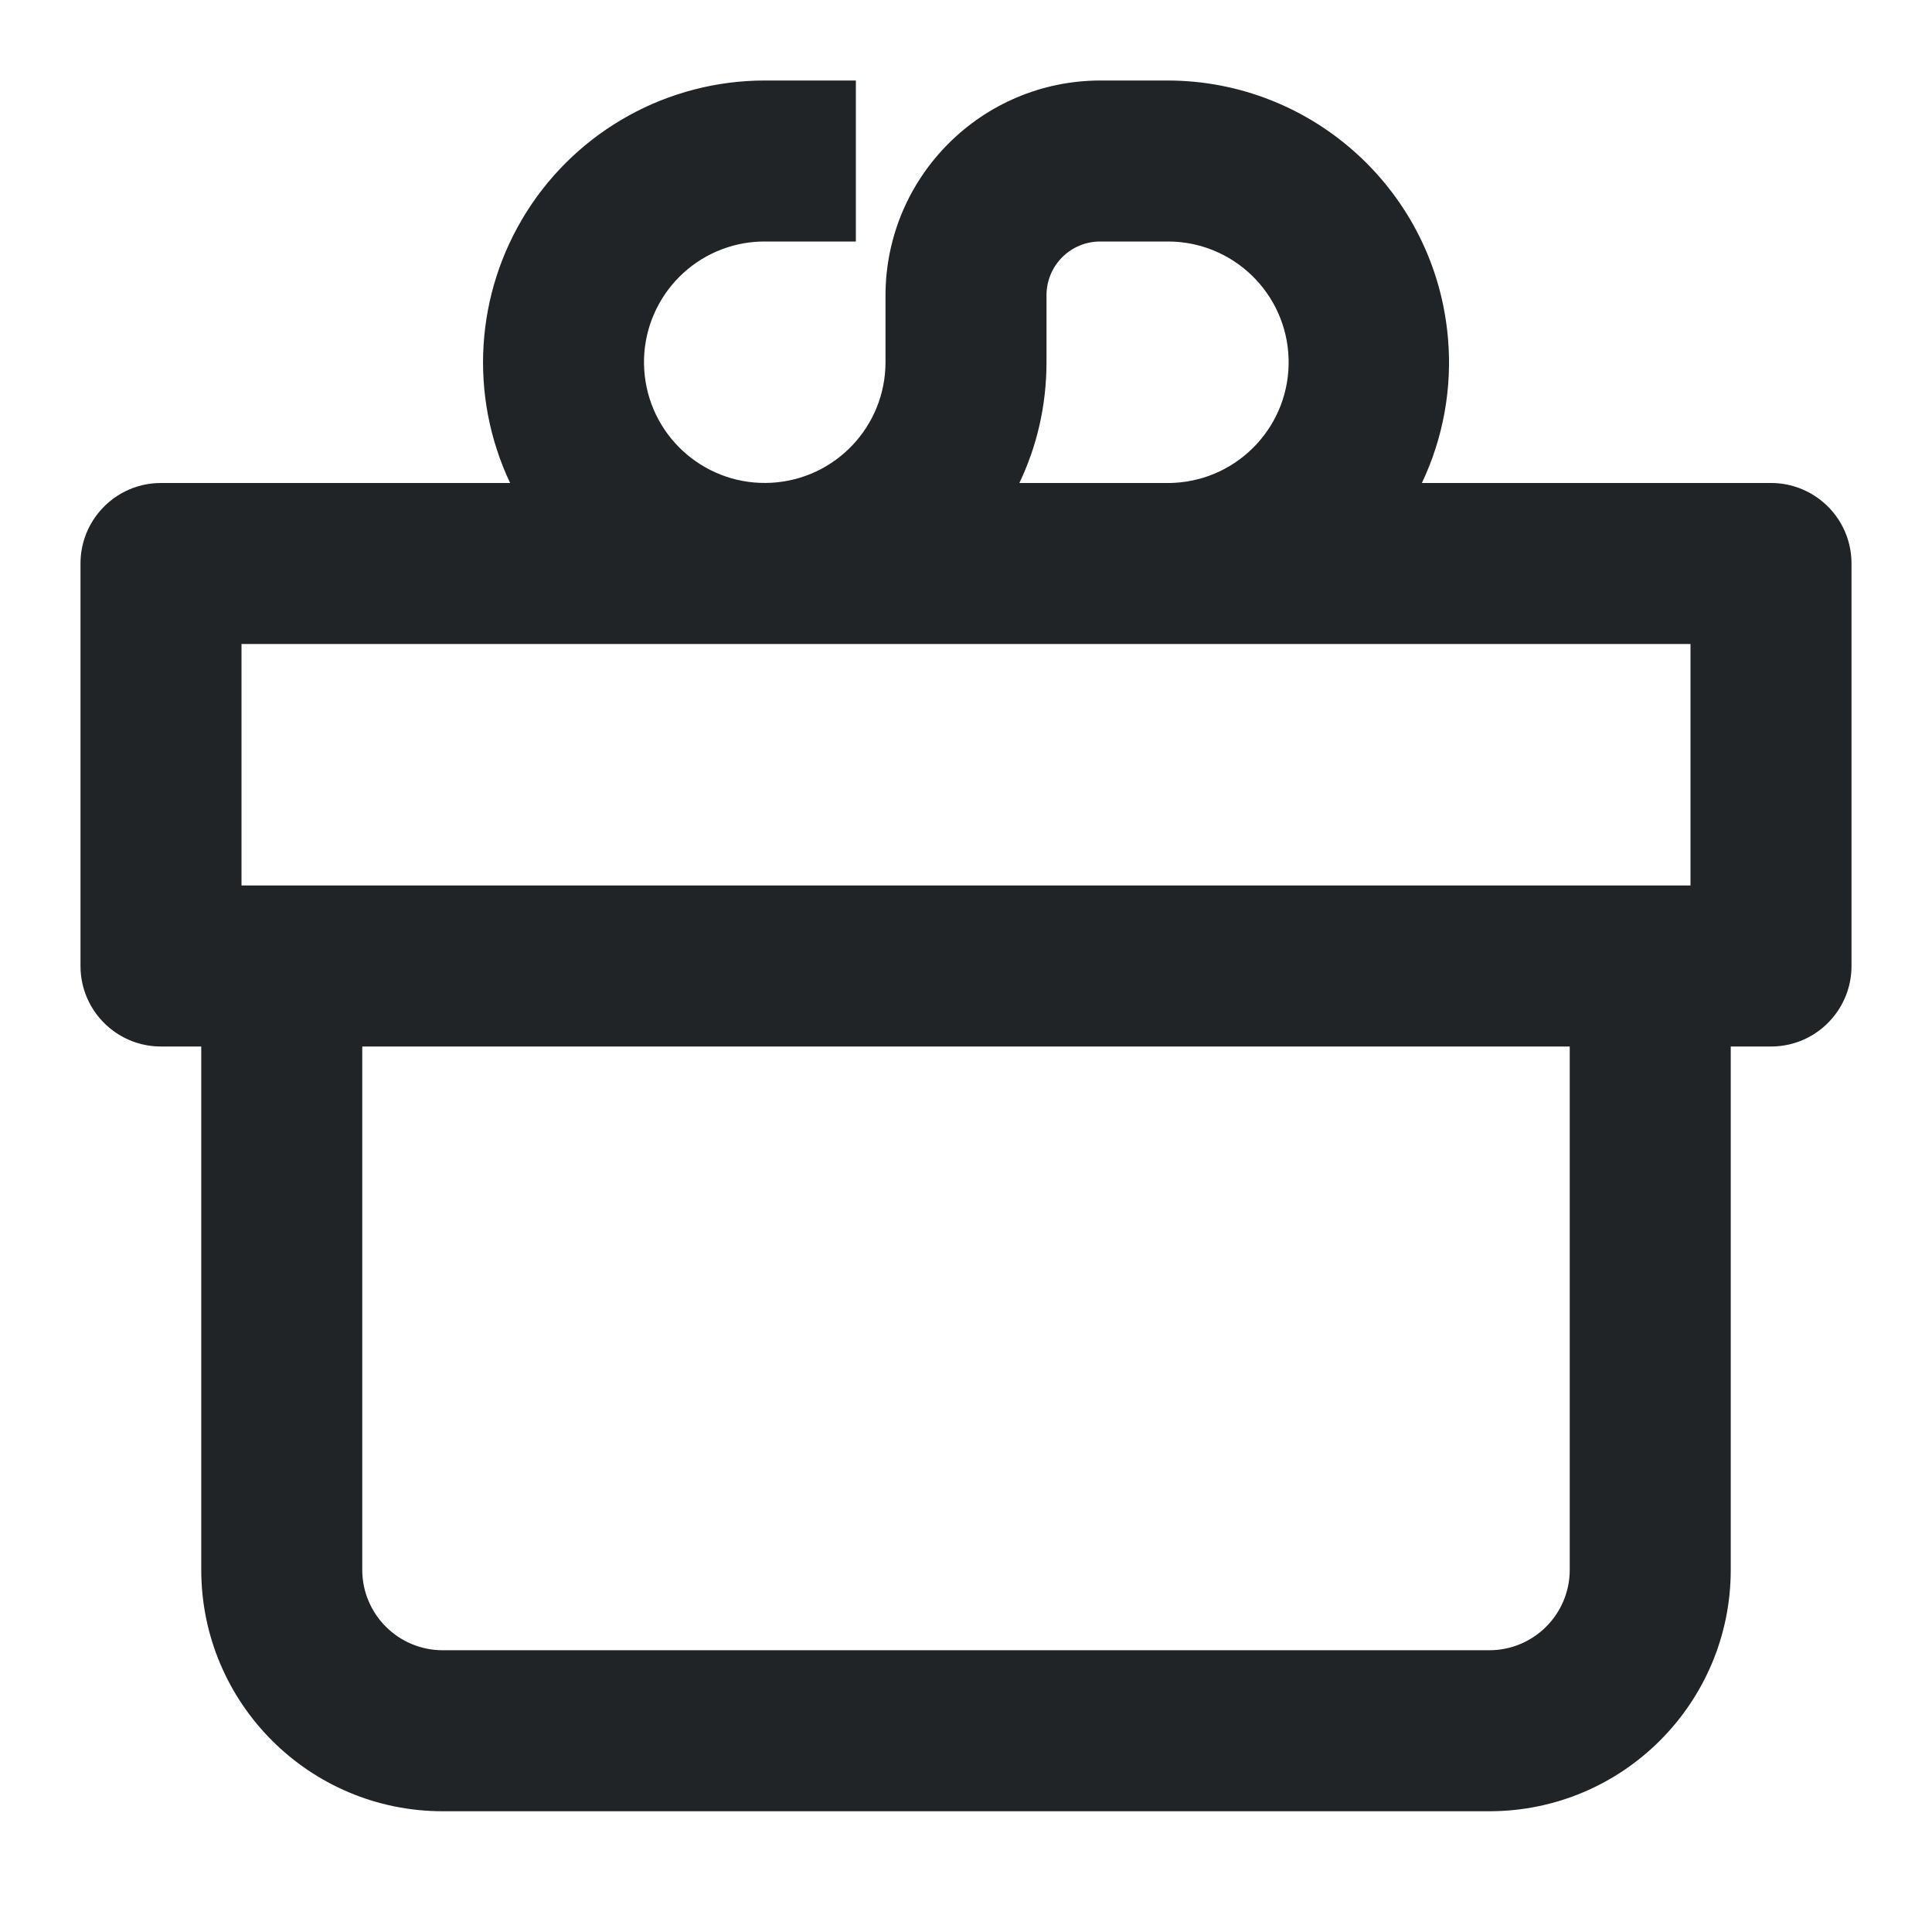
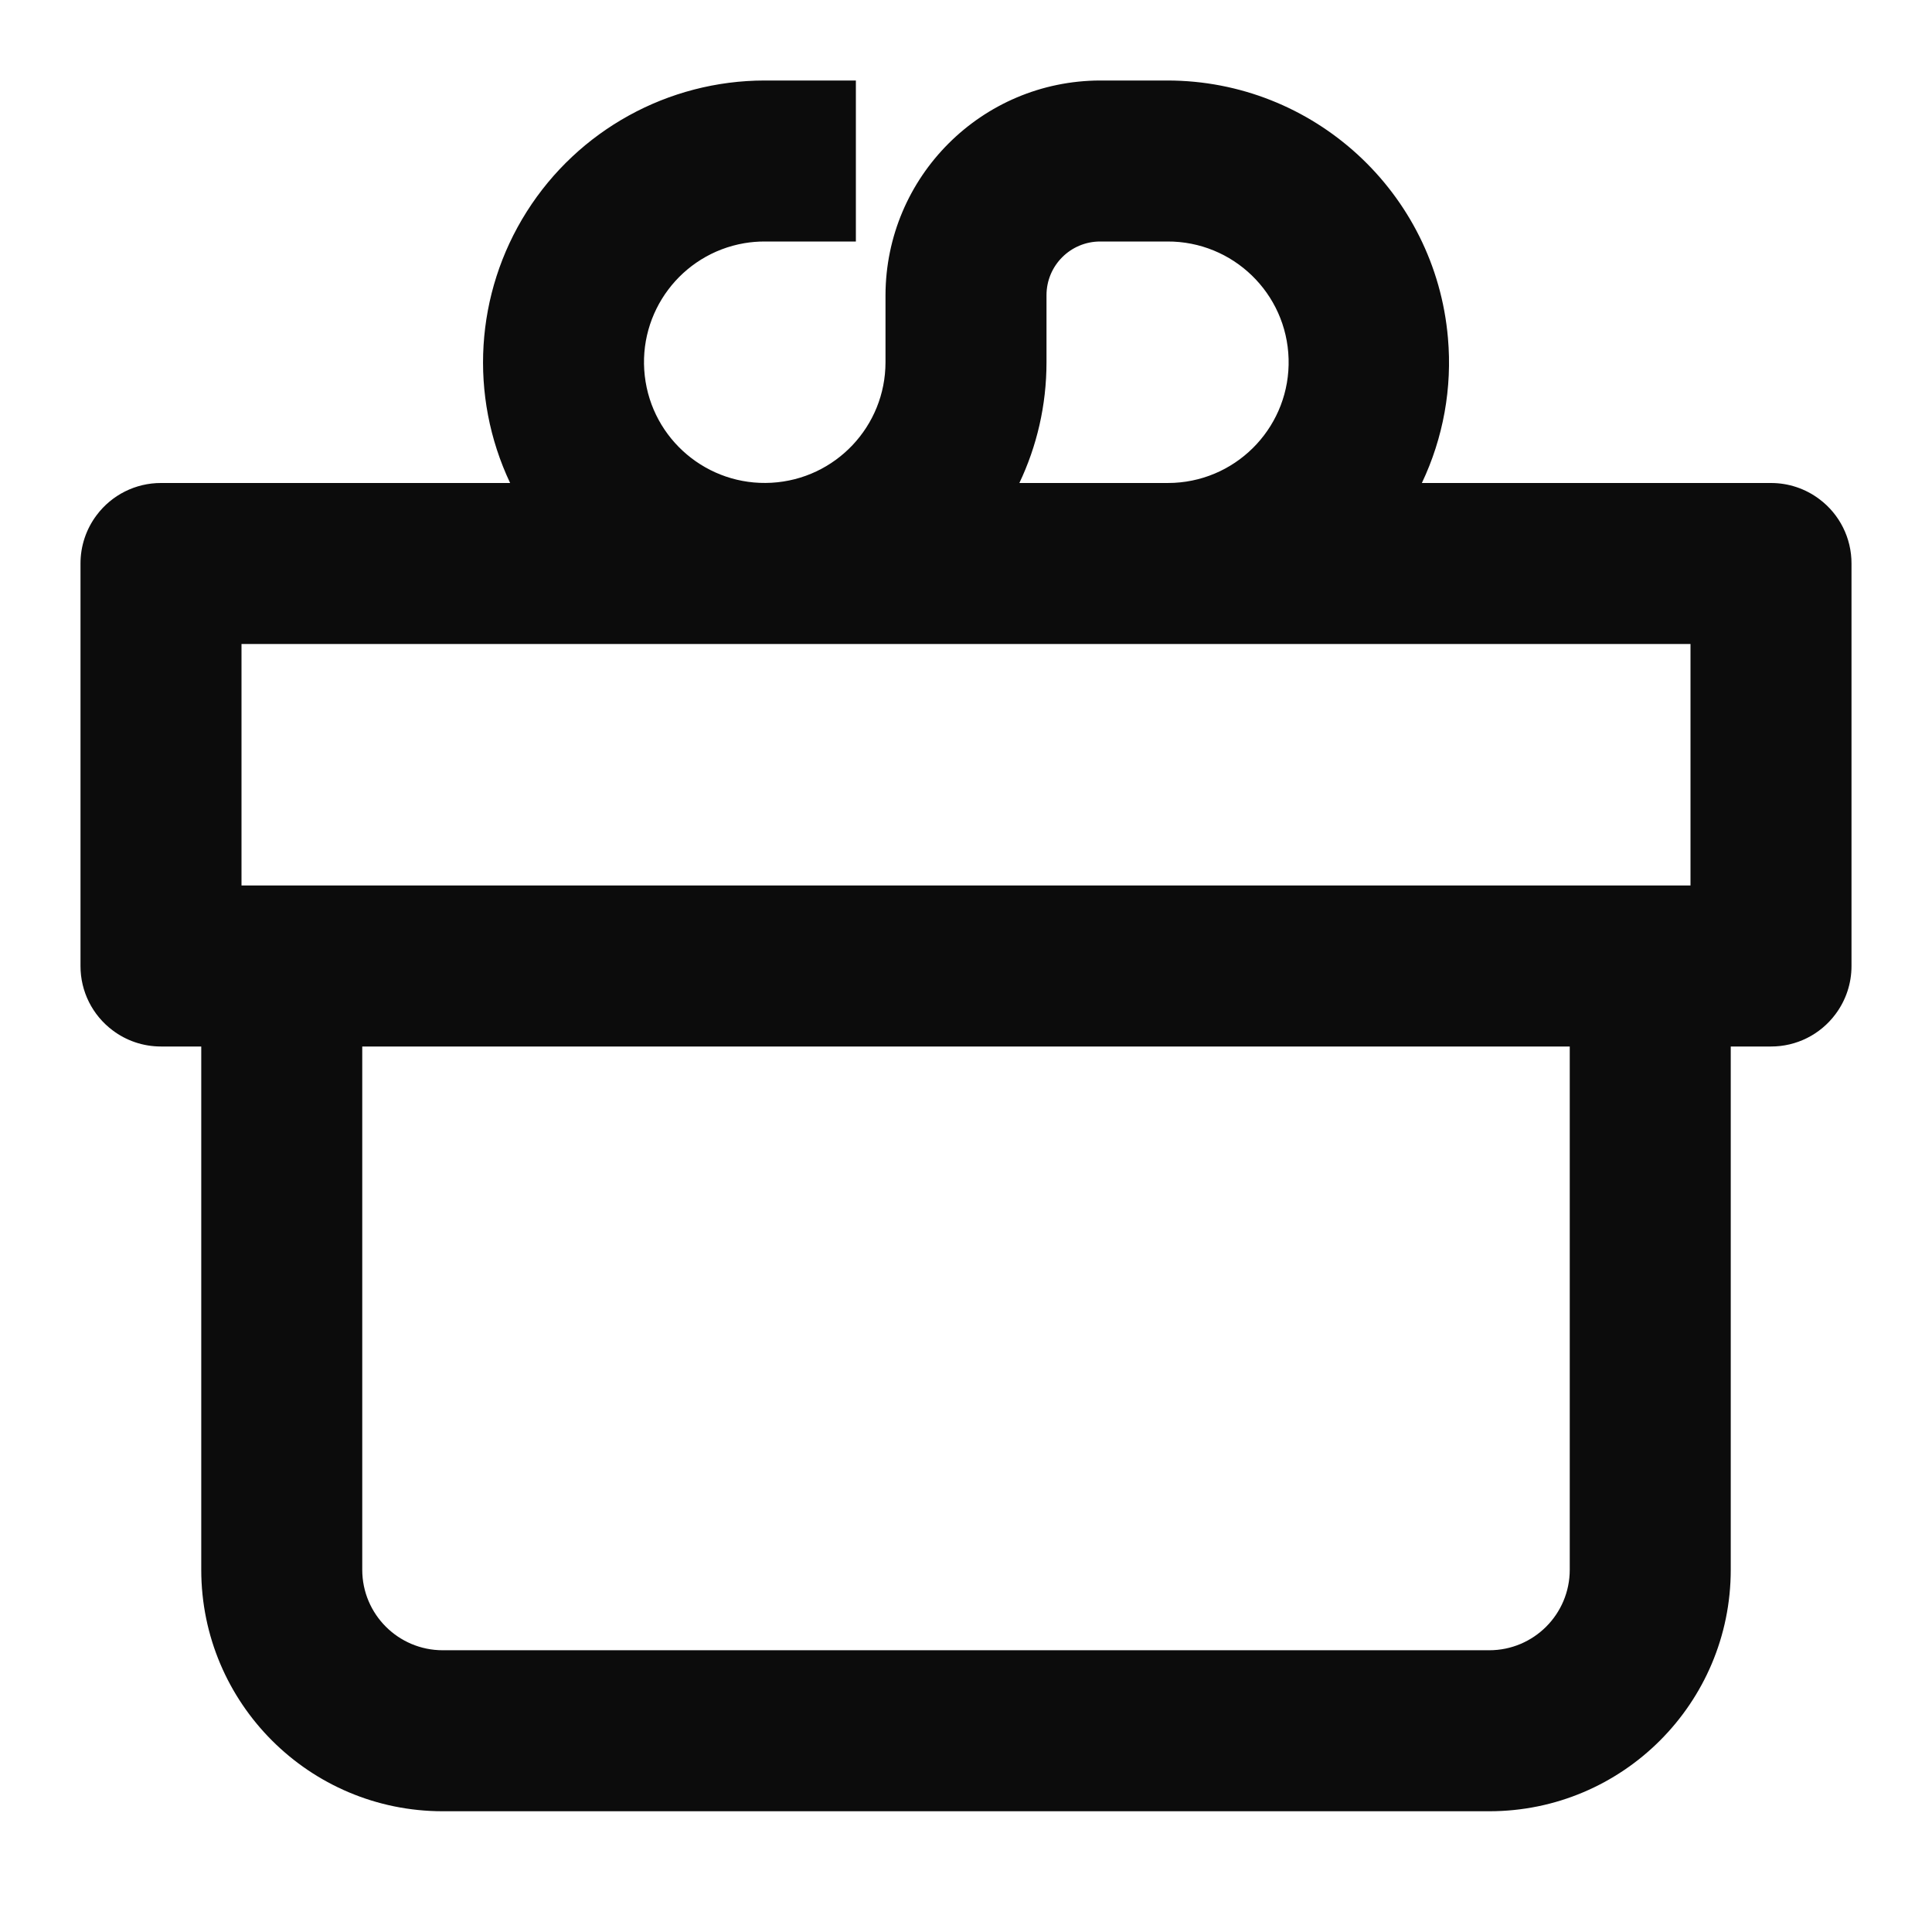
<svg xmlns="http://www.w3.org/2000/svg" fill="none" viewBox="0 0 24 24">
-   <path fill="#202426" d="M9.246 3.021A1.51 1.51 0 0 1 9.5 3h1.132V1H9.5a3.502 3.502 0 0 0-3.163 5H2a.996.996 0 0 0-.8.4.996.996 0 0 0-.2.6v5a.996.996 0 0 0 .4.8c.167.126.375.2.6.2h.5v6.5a3 3 0 0 0 3 3h13a3 3 0 0 0 3-3V13h.5a.995.995 0 0 0 .8-.4.995.995 0 0 0 .2-.6V7a.995.995 0 0 0-.4-.8.996.996 0 0 0-.6-.2h-4.337a3.486 3.486 0 0 0 .324-1.8A3.5 3.5 0 0 0 14.5 1h-.833A2.673 2.673 0 0 0 11 3.667V4.5a1.5 1.5 0 1 1-1.754-1.479Zm5.339 2.977A1.5 1.5 0 0 0 14.5 3h-.833a.667.667 0 0 0-.667.667V4.5c0 .537-.12 1.045-.337 1.5H14.5c.028 0 .057 0 .085-.002ZM4.5 19.5a1 1 0 0 0 1 1h13a1 1 0 0 0 1-1V13h-15v6.5ZM21 8v3H3V8h18Z" clip-rule="evenodd" fill-rule="evenodd" data-follow-fill="#202426" />
+   <path fill="#0C0C0C" d="M9.246 3.021A1.51 1.51 0 0 1 9.5 3h1.132V1H9.5a3.502 3.502 0 0 0-3.163 5H2a.996.996 0 0 0-.8.4.996.996 0 0 0-.2.6v5a.996.996 0 0 0 .4.8c.167.126.375.2.6.2h.5v6.5a3 3 0 0 0 3 3h13a3 3 0 0 0 3-3V13h.5a.995.995 0 0 0 .8-.4.995.995 0 0 0 .2-.6V7a.995.995 0 0 0-.4-.8.996.996 0 0 0-.6-.2h-4.337a3.486 3.486 0 0 0 .324-1.8A3.5 3.5 0 0 0 14.5 1h-.833A2.673 2.673 0 0 0 11 3.667V4.5a1.5 1.5 0 1 1-1.754-1.479Zm5.339 2.977A1.528 1.528 0 0 1 14.5 6h-1.837c.216-.455.337-.963.337-1.5v-.833c0-.369.299-.667.667-.667h.833a1.5 1.5 0 0 1 .085 2.998ZM4.5 19.5V13h15v6.5a1 1 0 0 1-1 1h-13a1 1 0 0 1-1-1ZM21 8v3H3V8h18Z" data-follow-fill="#0C0C0C" />
</svg>
